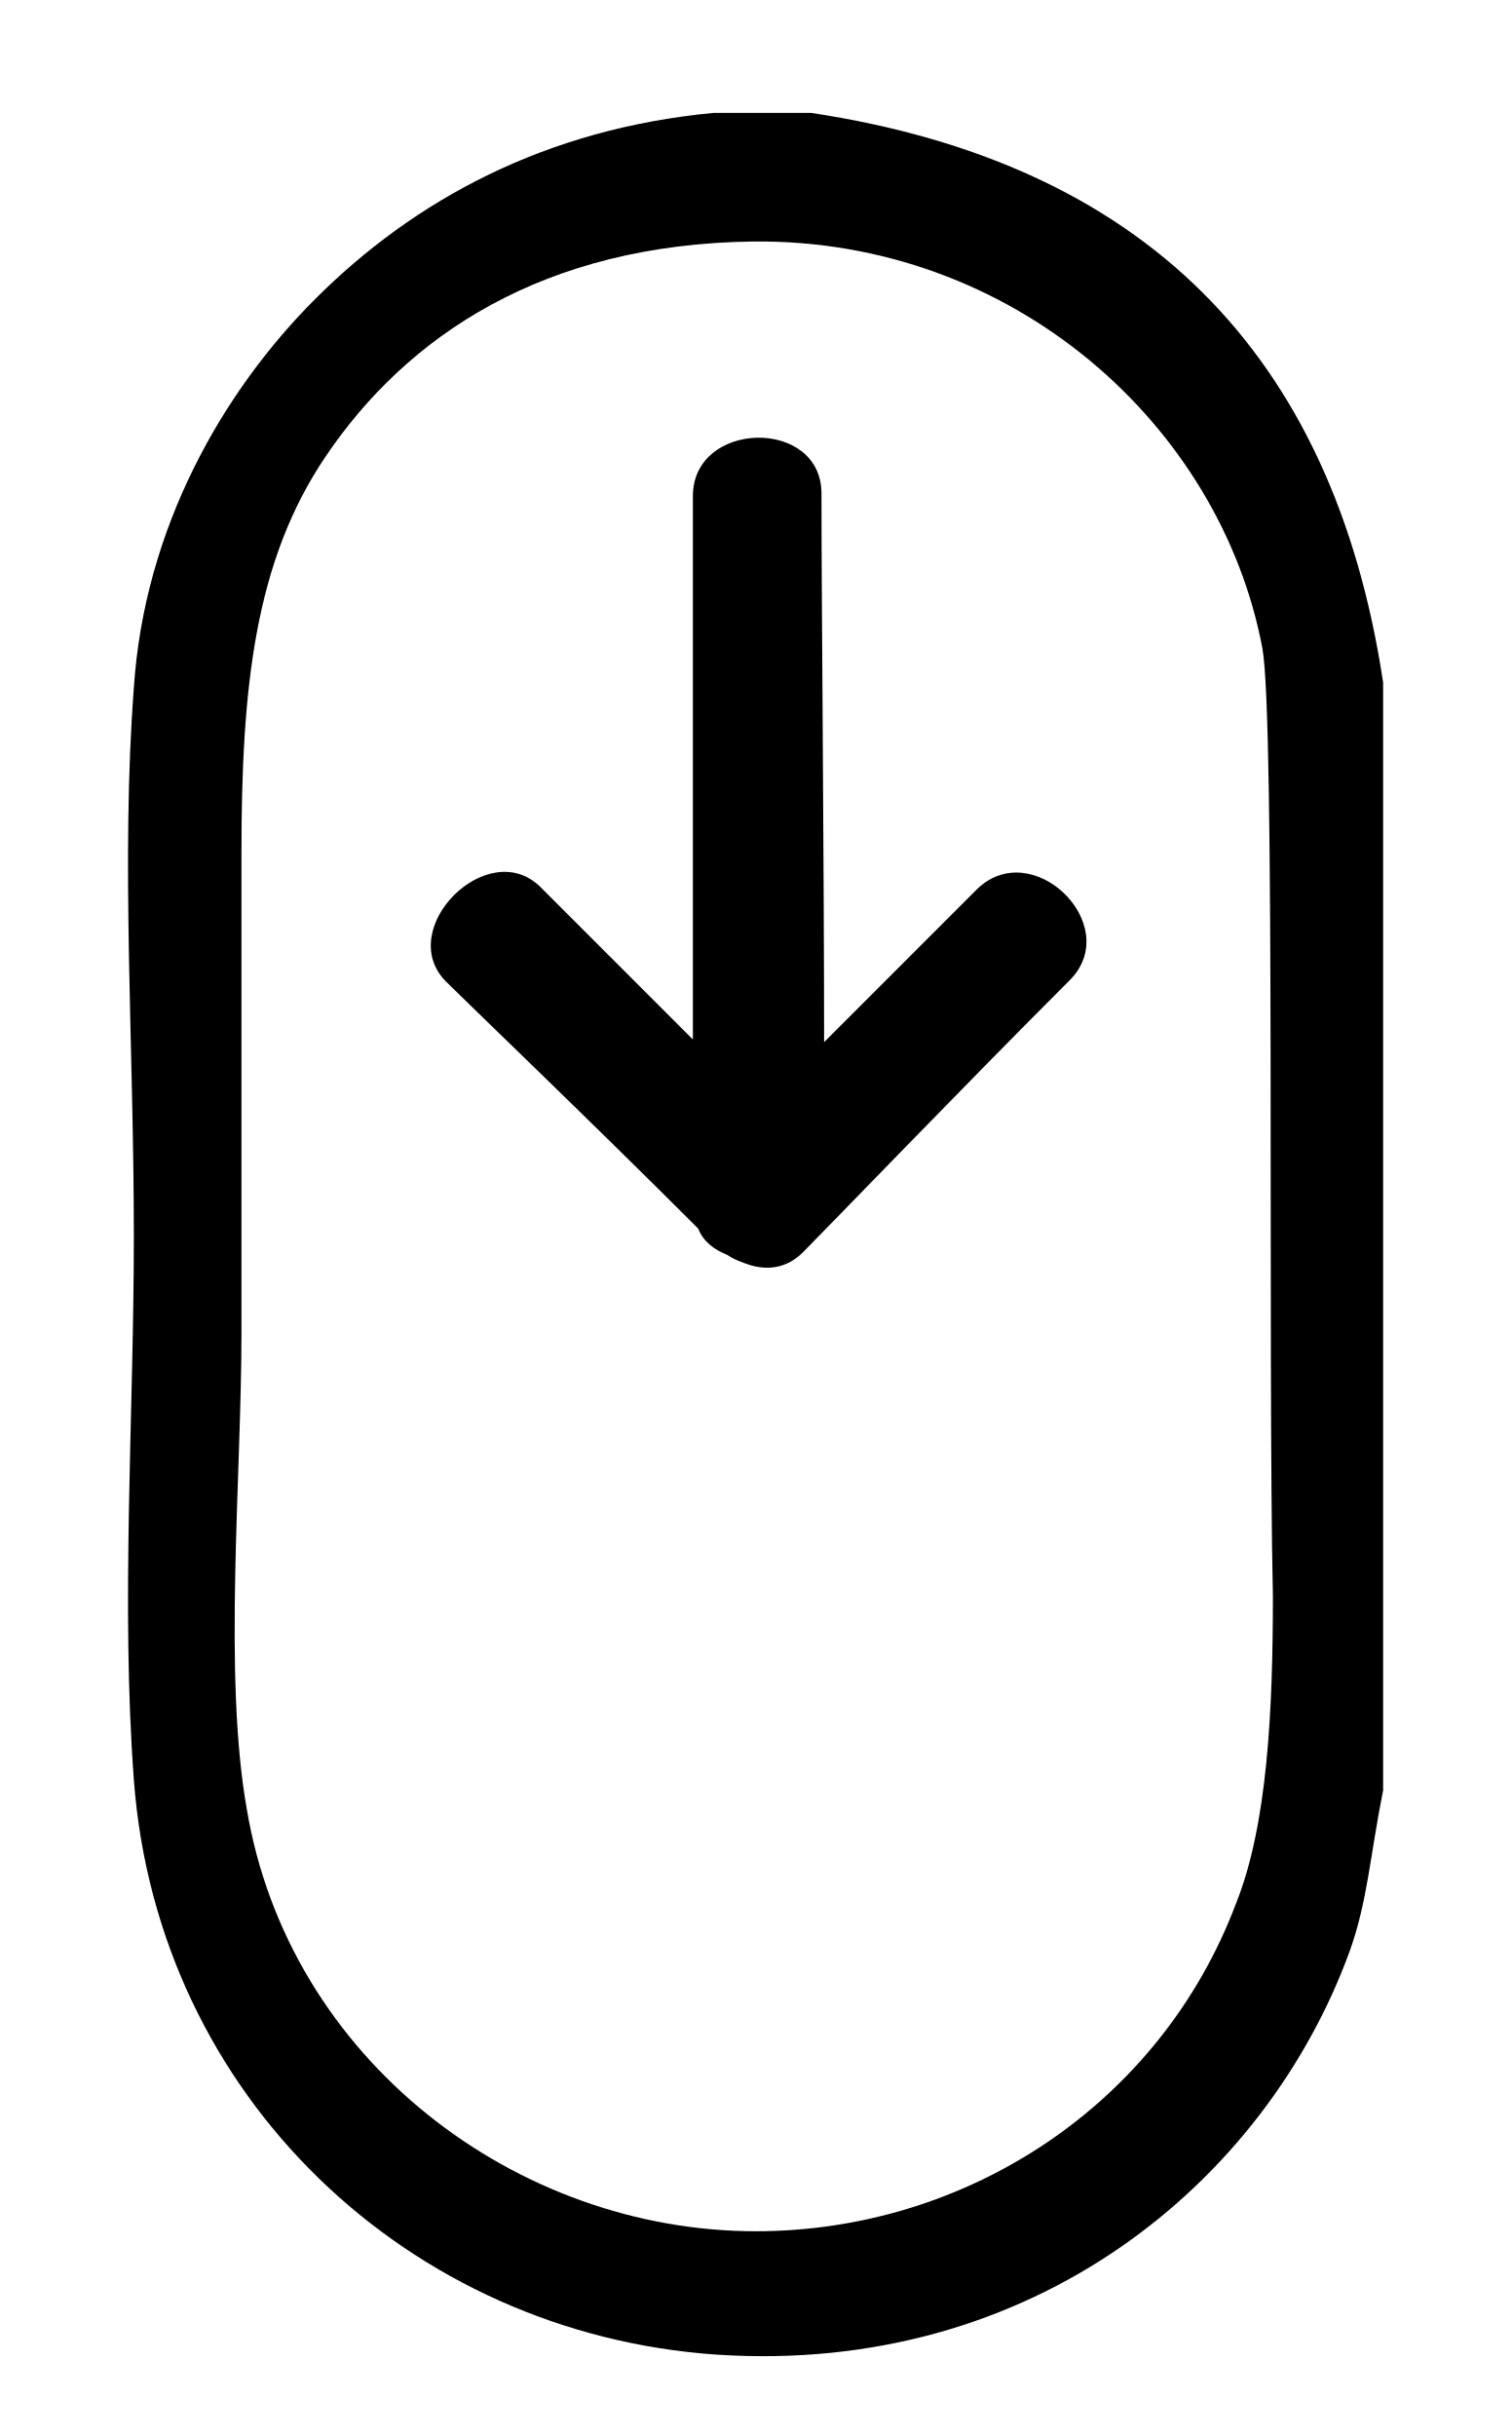
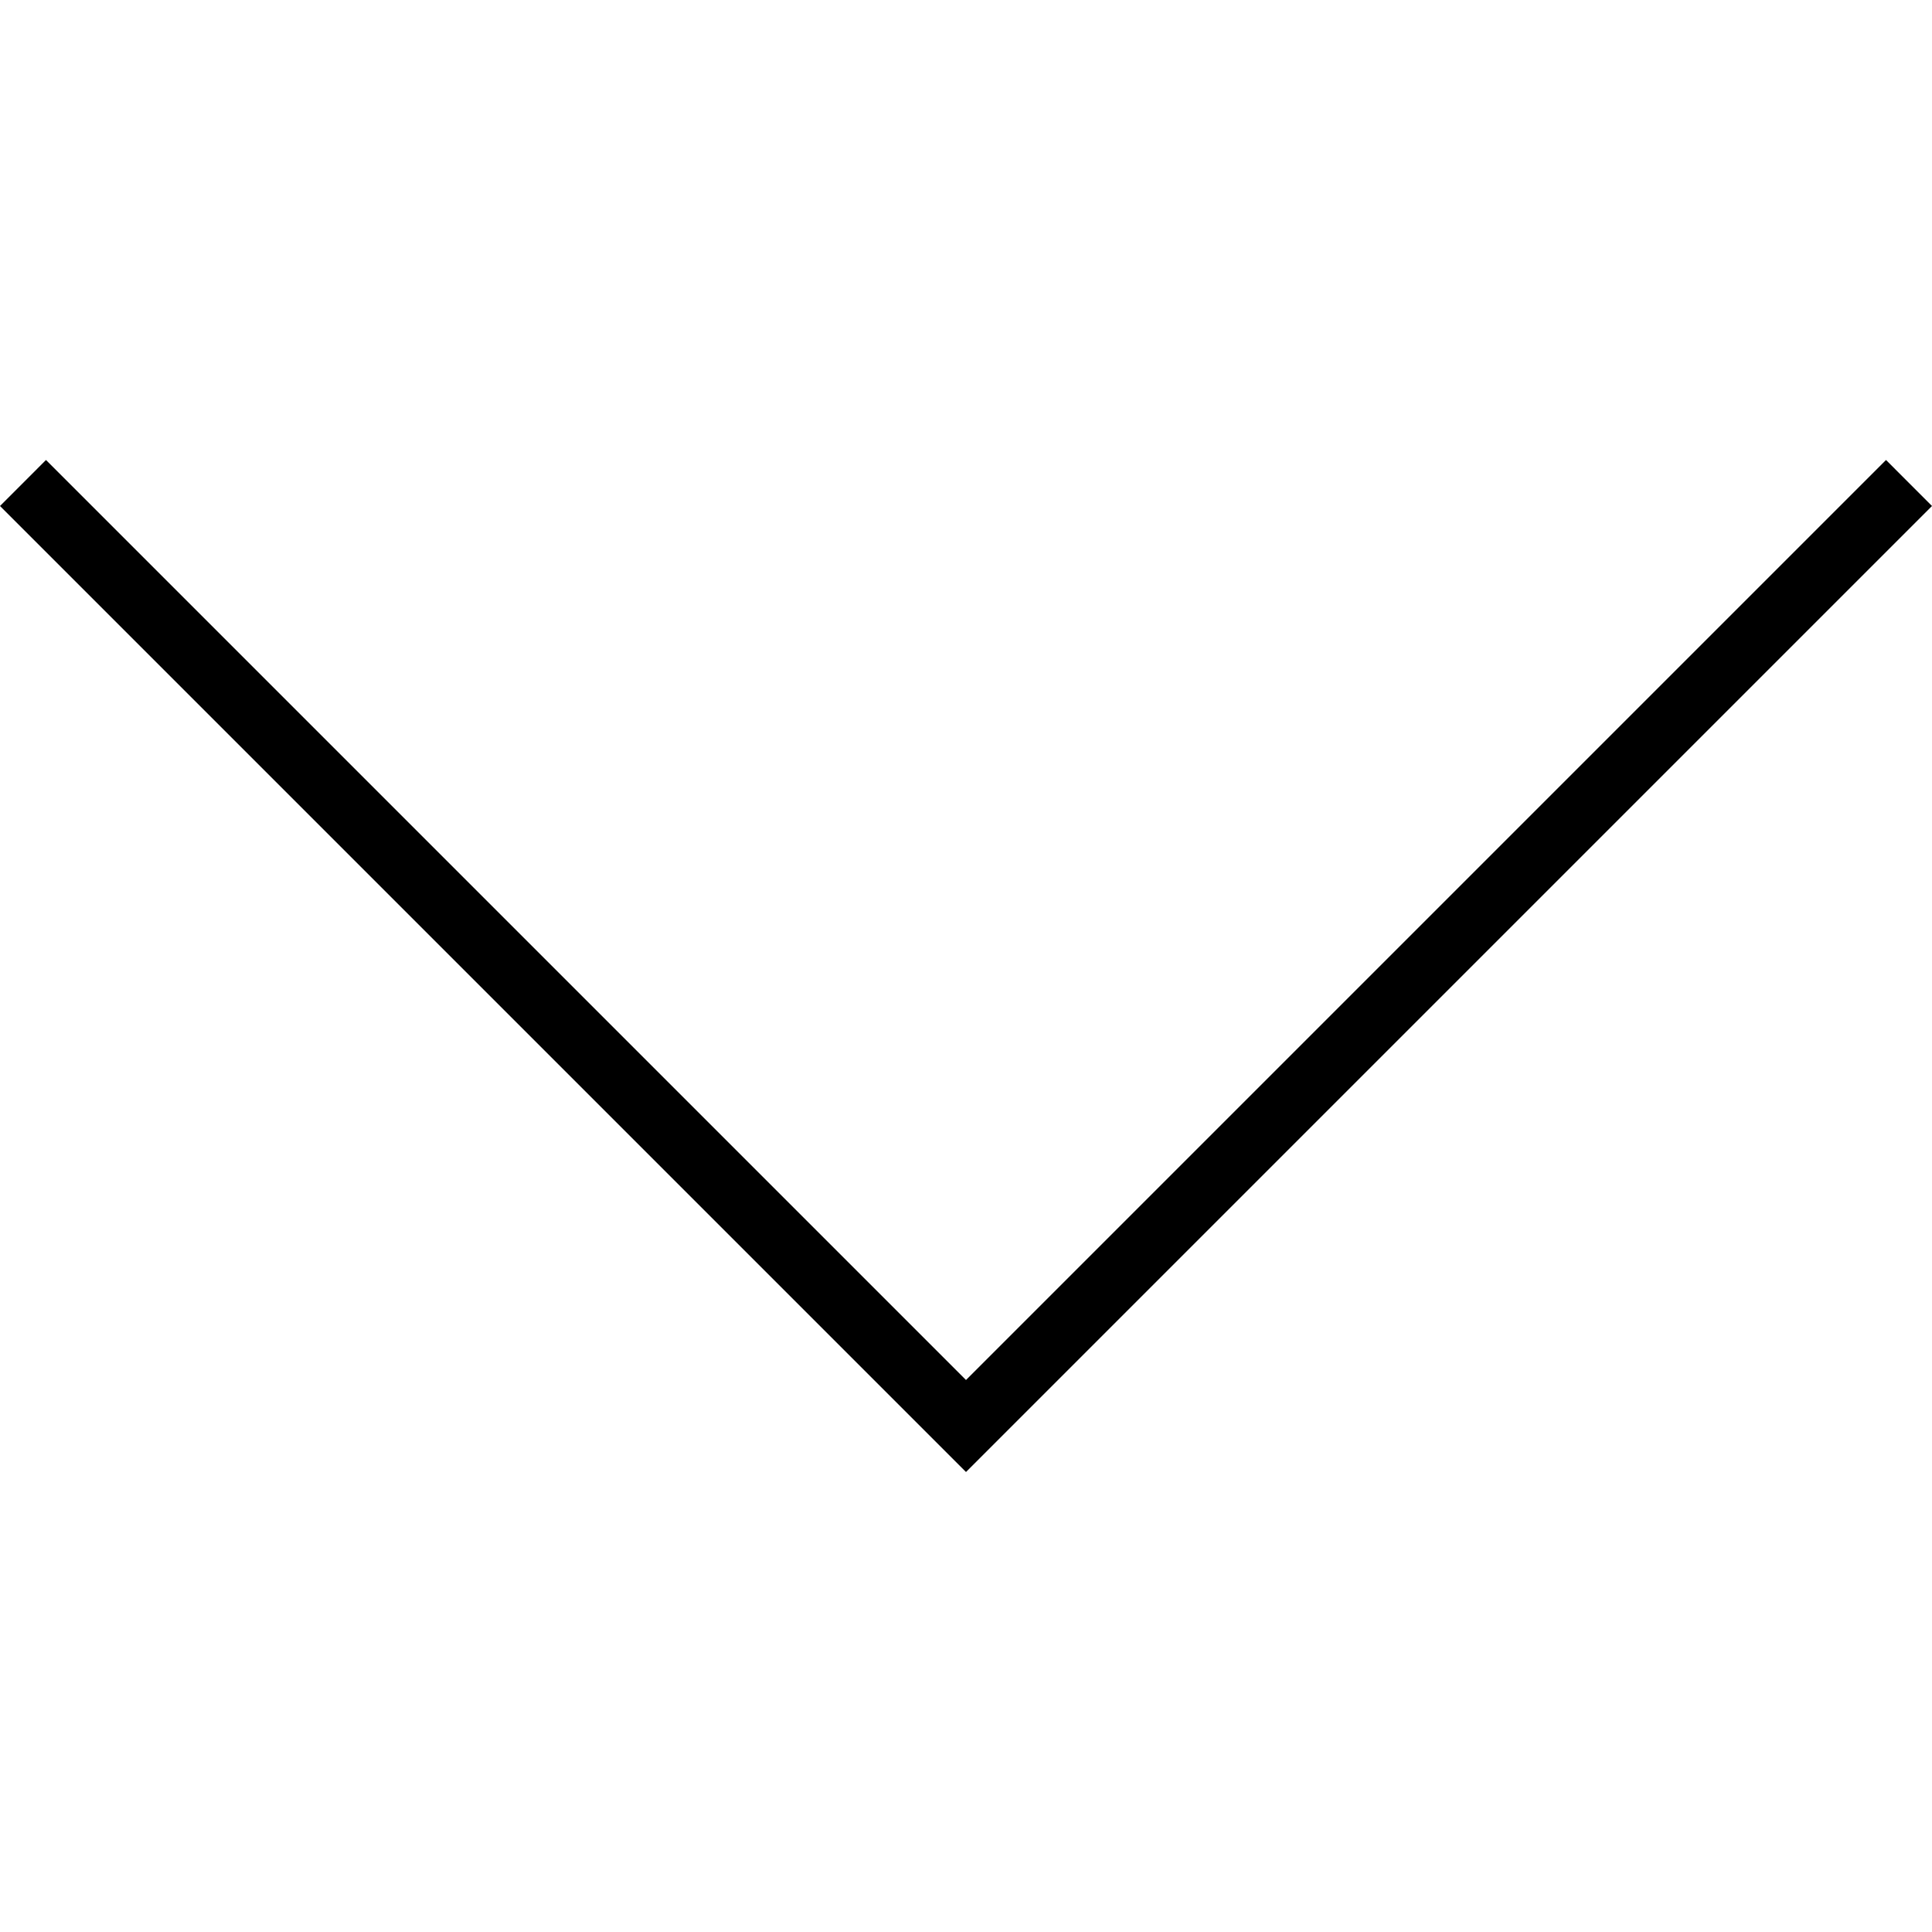
- <svg xmlns="http://www.w3.org/2000/svg" version="1.1" id="Layer_1" x="0px" y="0px" viewBox="0 0 57.6 92.8" style="enable-background:new 0 0 57.6 92.8;" xml:space="preserve">
+ <svg xmlns="http://www.w3.org/2000/svg" version="1.1" id="Capa_1" x="0px" y="0px" viewBox="0 0 59.414 59.414" style="enable-background:new 0 0 59.414 59.414;" xml:space="preserve">
+   <polygon points="58,14.146 29.707,42.439 1.414,14.146 0,15.561 29.707,45.268 59.414,15.561 " />
  <g>
-     <path d="M30.9,4.3c-1.2,0-2.5,0-3.7,0C20.8,4.9,15.8,7.6,12,11.4c-3.5,3.5-6.5,8.7-6.9,14.8c-0.5,6.6,0,13.6,0,20.9   c0,6.8-0.5,14,0,20.7C6,79.9,15.6,88.9,27.3,89.7c12.1,0.8,20.9-6.6,24.1-15.3c0.7-1.9,0.8-3.7,1.3-6.2c0-14.1,0-28.2,0-42.2   C50.8,13.4,43.5,6.2,30.9,4.3z M47.1,72.5C44.2,80.2,36.8,85,28.8,85C19.7,85,11,78.5,9.4,68.9c-0.9-5.1-0.2-12.6-0.2-18.1   c0-6.3,0-12.5,0-18.3c0-6.3,0.5-11.1,3.2-15.1c3.1-4.6,8.3-8.1,16.3-8.2c9.9-0.1,17.8,7,19.4,15.5c0.5,2.7,0.2,27,0.4,36.1   C48.5,65.1,48.3,69.5,47.1,72.5z" />
-     <path d="M37.2,33.9c-2.1,2.1-4.1,4.1-5.8,5.8c0-6.7-0.1-16.9-0.1-20.9c0-2.9-4.9-2.8-4.9,0.1c0,4.4,0,14.2,0,20.7   c-2.8-2.8-5-5-5.8-5.8c-2-2-5.6,1.6-3.6,3.6c0.7,0.7,5.5,5.3,9.6,9.4c0.2,0.5,0.6,0.8,1.1,1c0.3,0.2,0.6,0.3,0.9,0.4   c0.7,0.2,1.4,0.1,2-0.5c0.8-0.8,6-6.2,10.2-10.4C42.8,35.2,39.3,31.8,37.2,33.9z" />
-   </g>
+ </g>
+   <g>
+ </g>
+   <g>
+ </g>
+   <g>
+ </g>
+   <g>
+ </g>
+   <g>
+ </g>
+   <g>
+ </g>
+   <g>
+ </g>
+   <g>
+ </g>
+   <g>
+ </g>
+   <g>
+ </g>
+   <g>
+ </g>
+   <g>
+ </g>
+   <g>
+ </g>
+   <g>
+ </g>
</svg>
